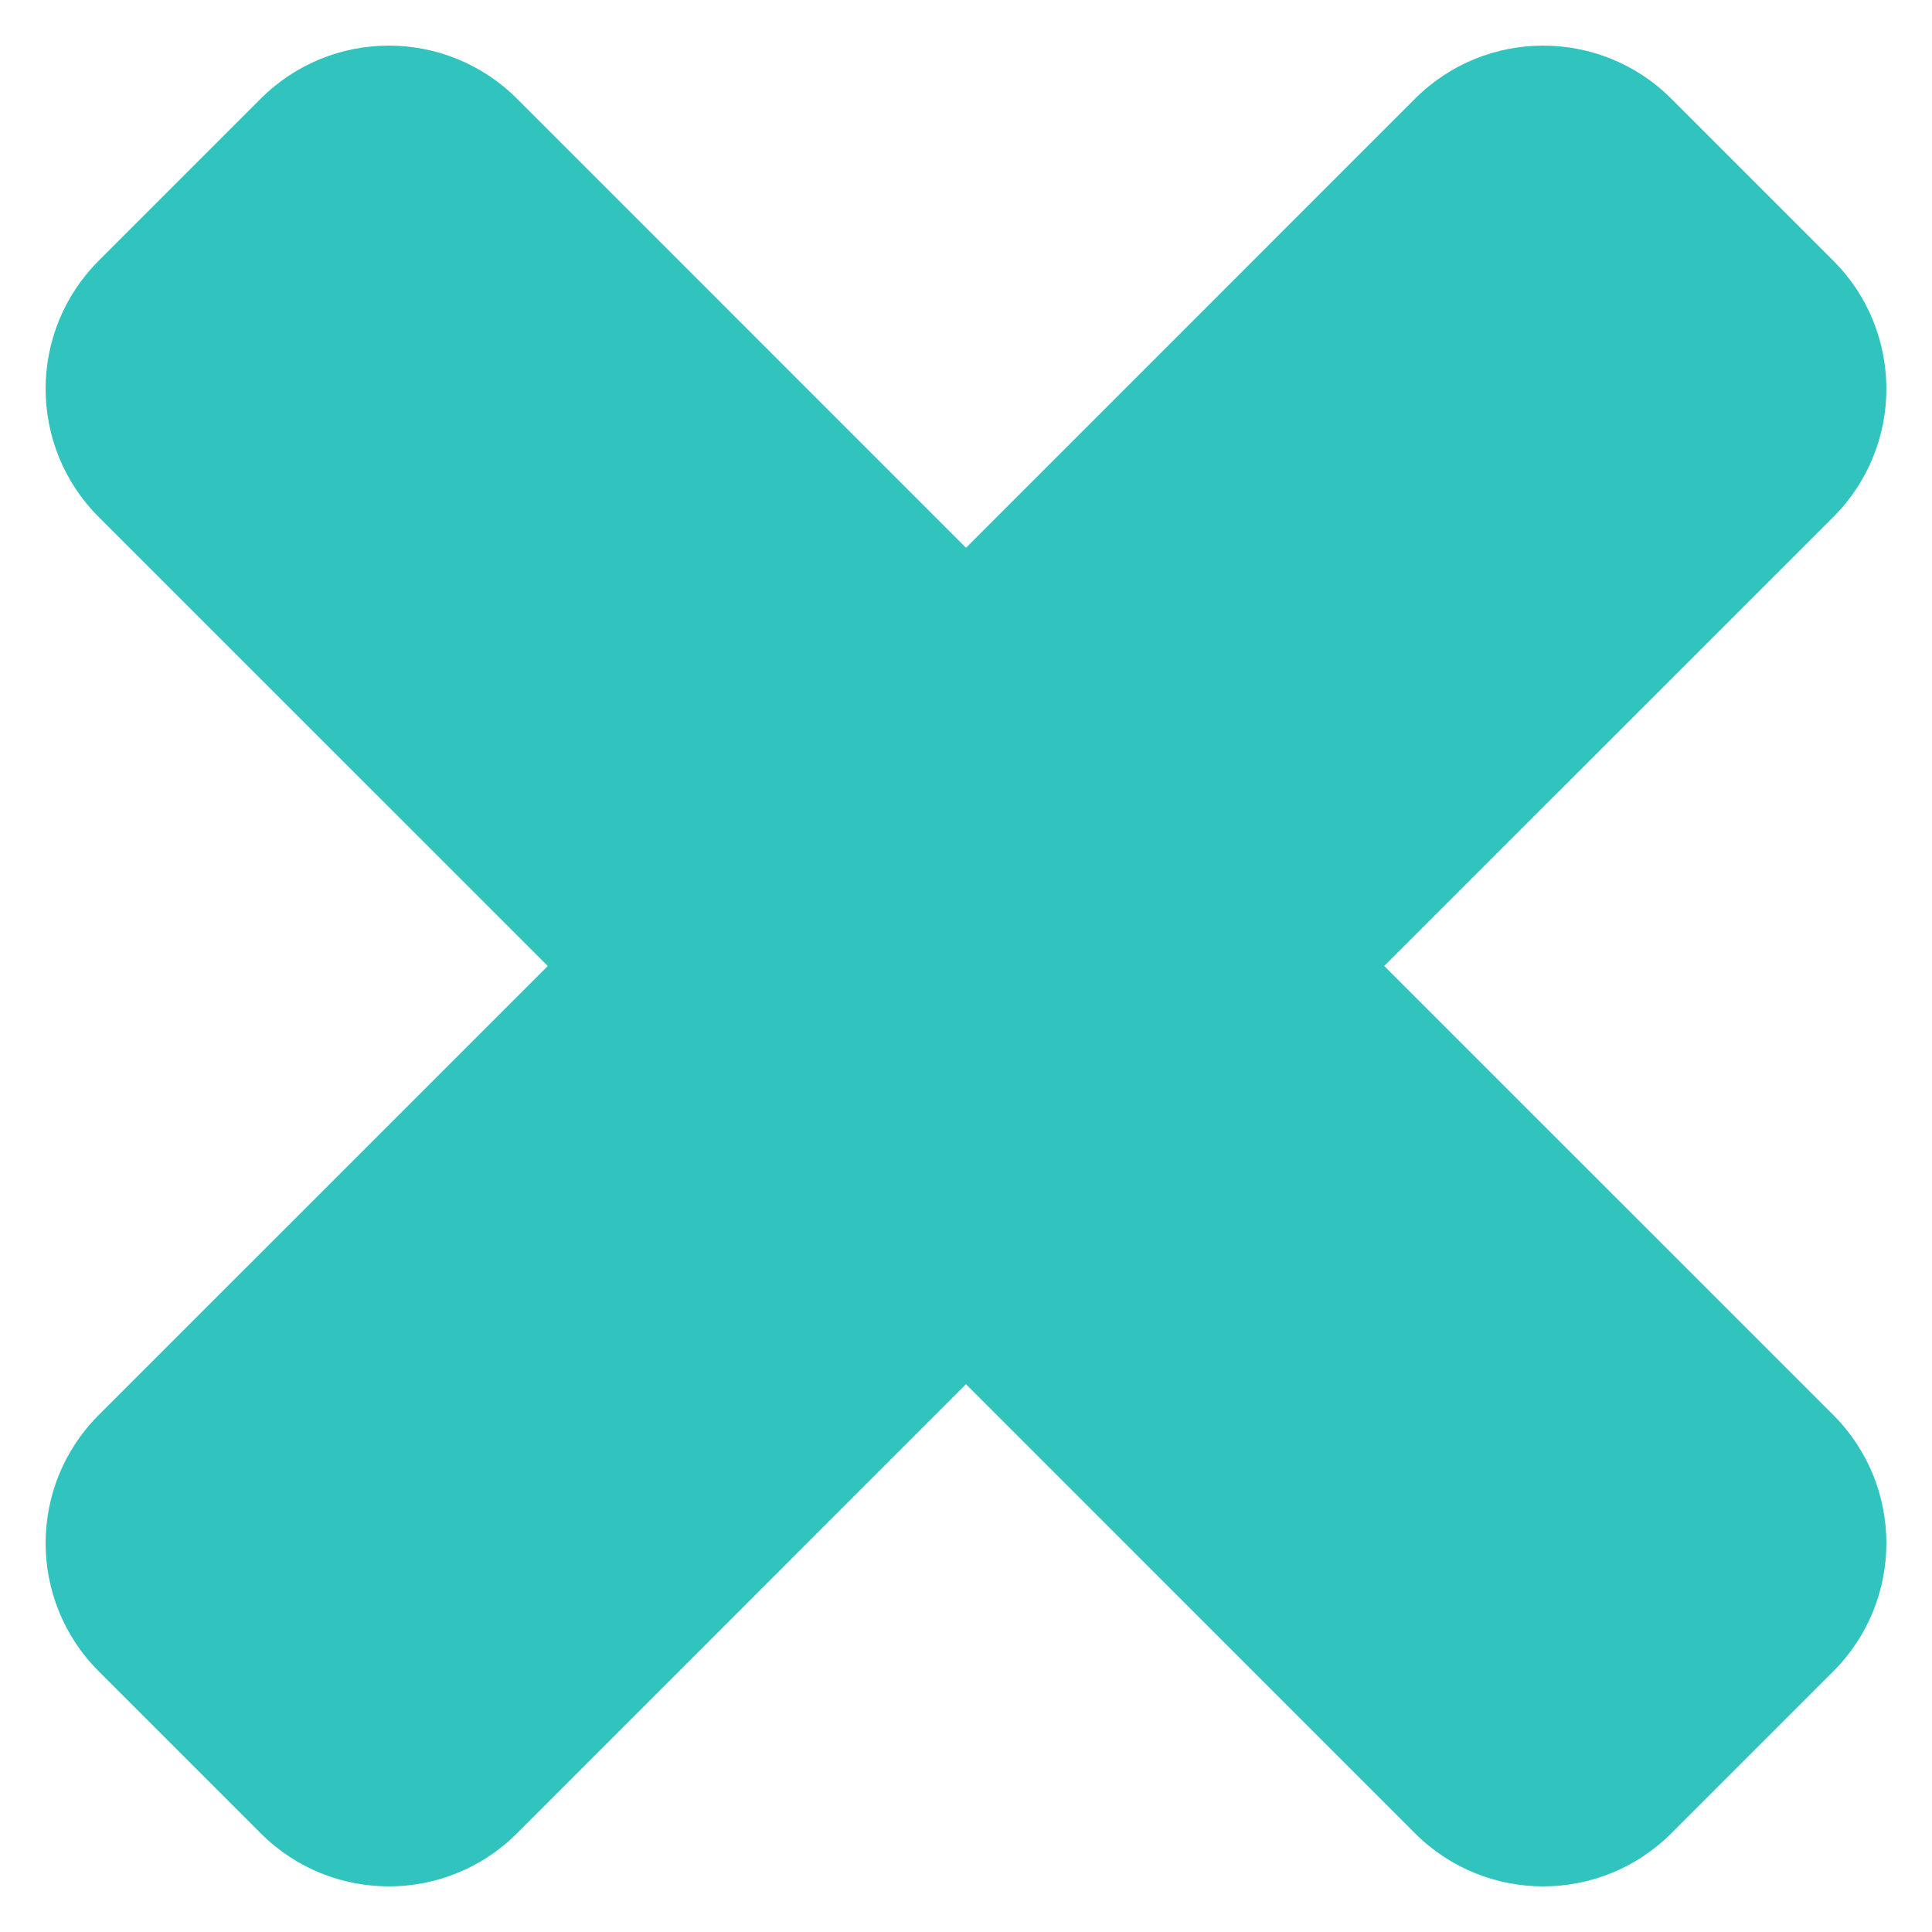
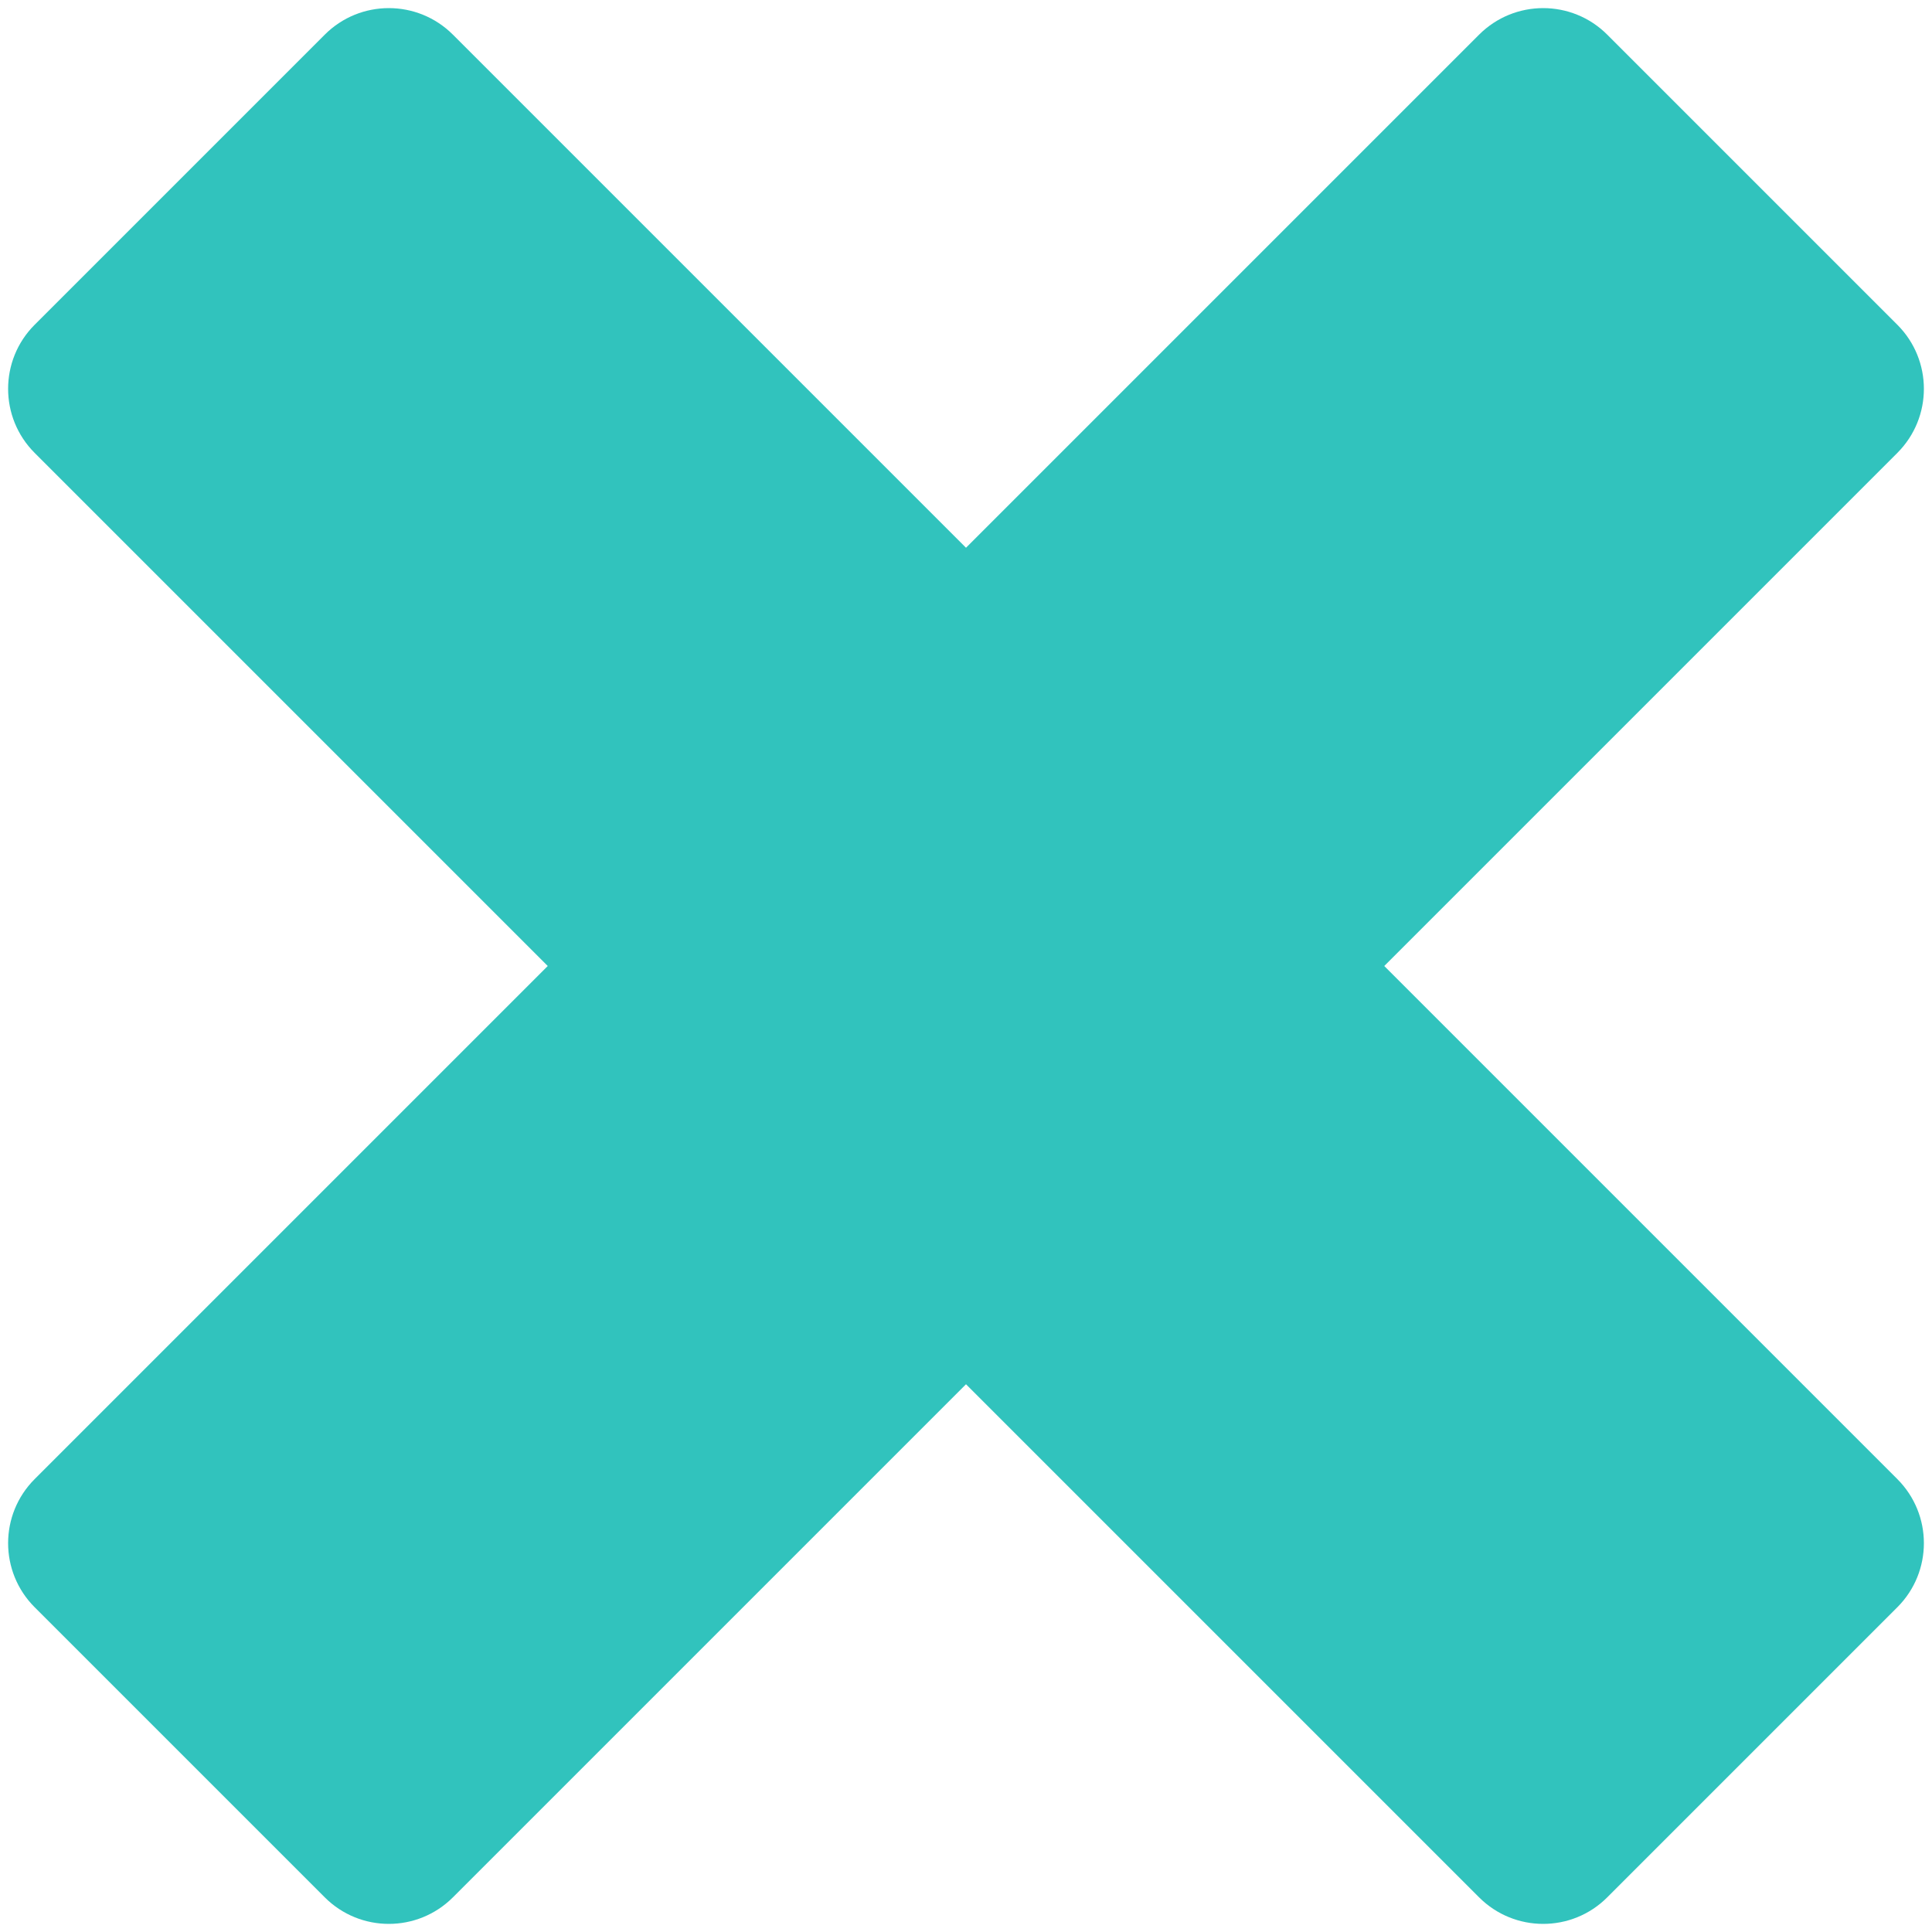
- <svg xmlns="http://www.w3.org/2000/svg" width="32" height="32" viewBox="0 0 32 32" fill="none">
-   <path fill-rule="evenodd" clip-rule="evenodd" d="M27.681 1.634C26.509 0.463 24.61 0.463 23.438 1.634L16 9.073L8.562 1.634C7.39 0.463 5.491 0.463 4.319 1.634L1.634 4.319C0.463 5.491 0.463 7.39 1.634 8.562L9.073 16L1.634 23.438C0.463 24.61 0.463 26.509 1.634 27.681L4.319 30.366C5.491 31.537 7.39 31.537 8.562 30.366L16 22.927L23.438 30.366C24.61 31.537 26.509 31.537 27.681 30.366L30.366 27.681C31.537 26.509 31.537 24.61 30.366 23.438L22.927 16L30.366 8.562C31.537 7.39 31.537 5.491 30.366 4.319L27.681 1.634Z" fill="#31C3BD" />
+ <svg xmlns="http://www.w3.org/2000/svg" width="64" height="64" viewBox="0 0 64 64" fill="none">
+   <path fill-rule="evenodd" clip-rule="evenodd" d="M53.241 1.147C52.069 -0.024 50.17 -0.024 48.998 1.147L32 18.145L15.002 1.147C13.83 -0.024 11.931 -0.024 10.759 1.147L1.147 10.759C-0.024 11.931 -0.024 13.83 1.147 15.002L18.145 32L1.147 48.998C-0.024 50.17 -0.024 52.069 1.147 53.241L10.759 62.853C11.931 64.024 13.83 64.024 15.002 62.853L32 45.855L48.998 62.853C50.17 64.024 52.069 64.024 53.241 62.853L62.853 53.241C64.024 52.069 64.024 50.17 62.853 48.998L45.855 32L62.853 15.002C64.024 13.83 64.024 11.931 62.853 10.759L53.241 1.147Z" fill="#31C3BD" />
</svg>
